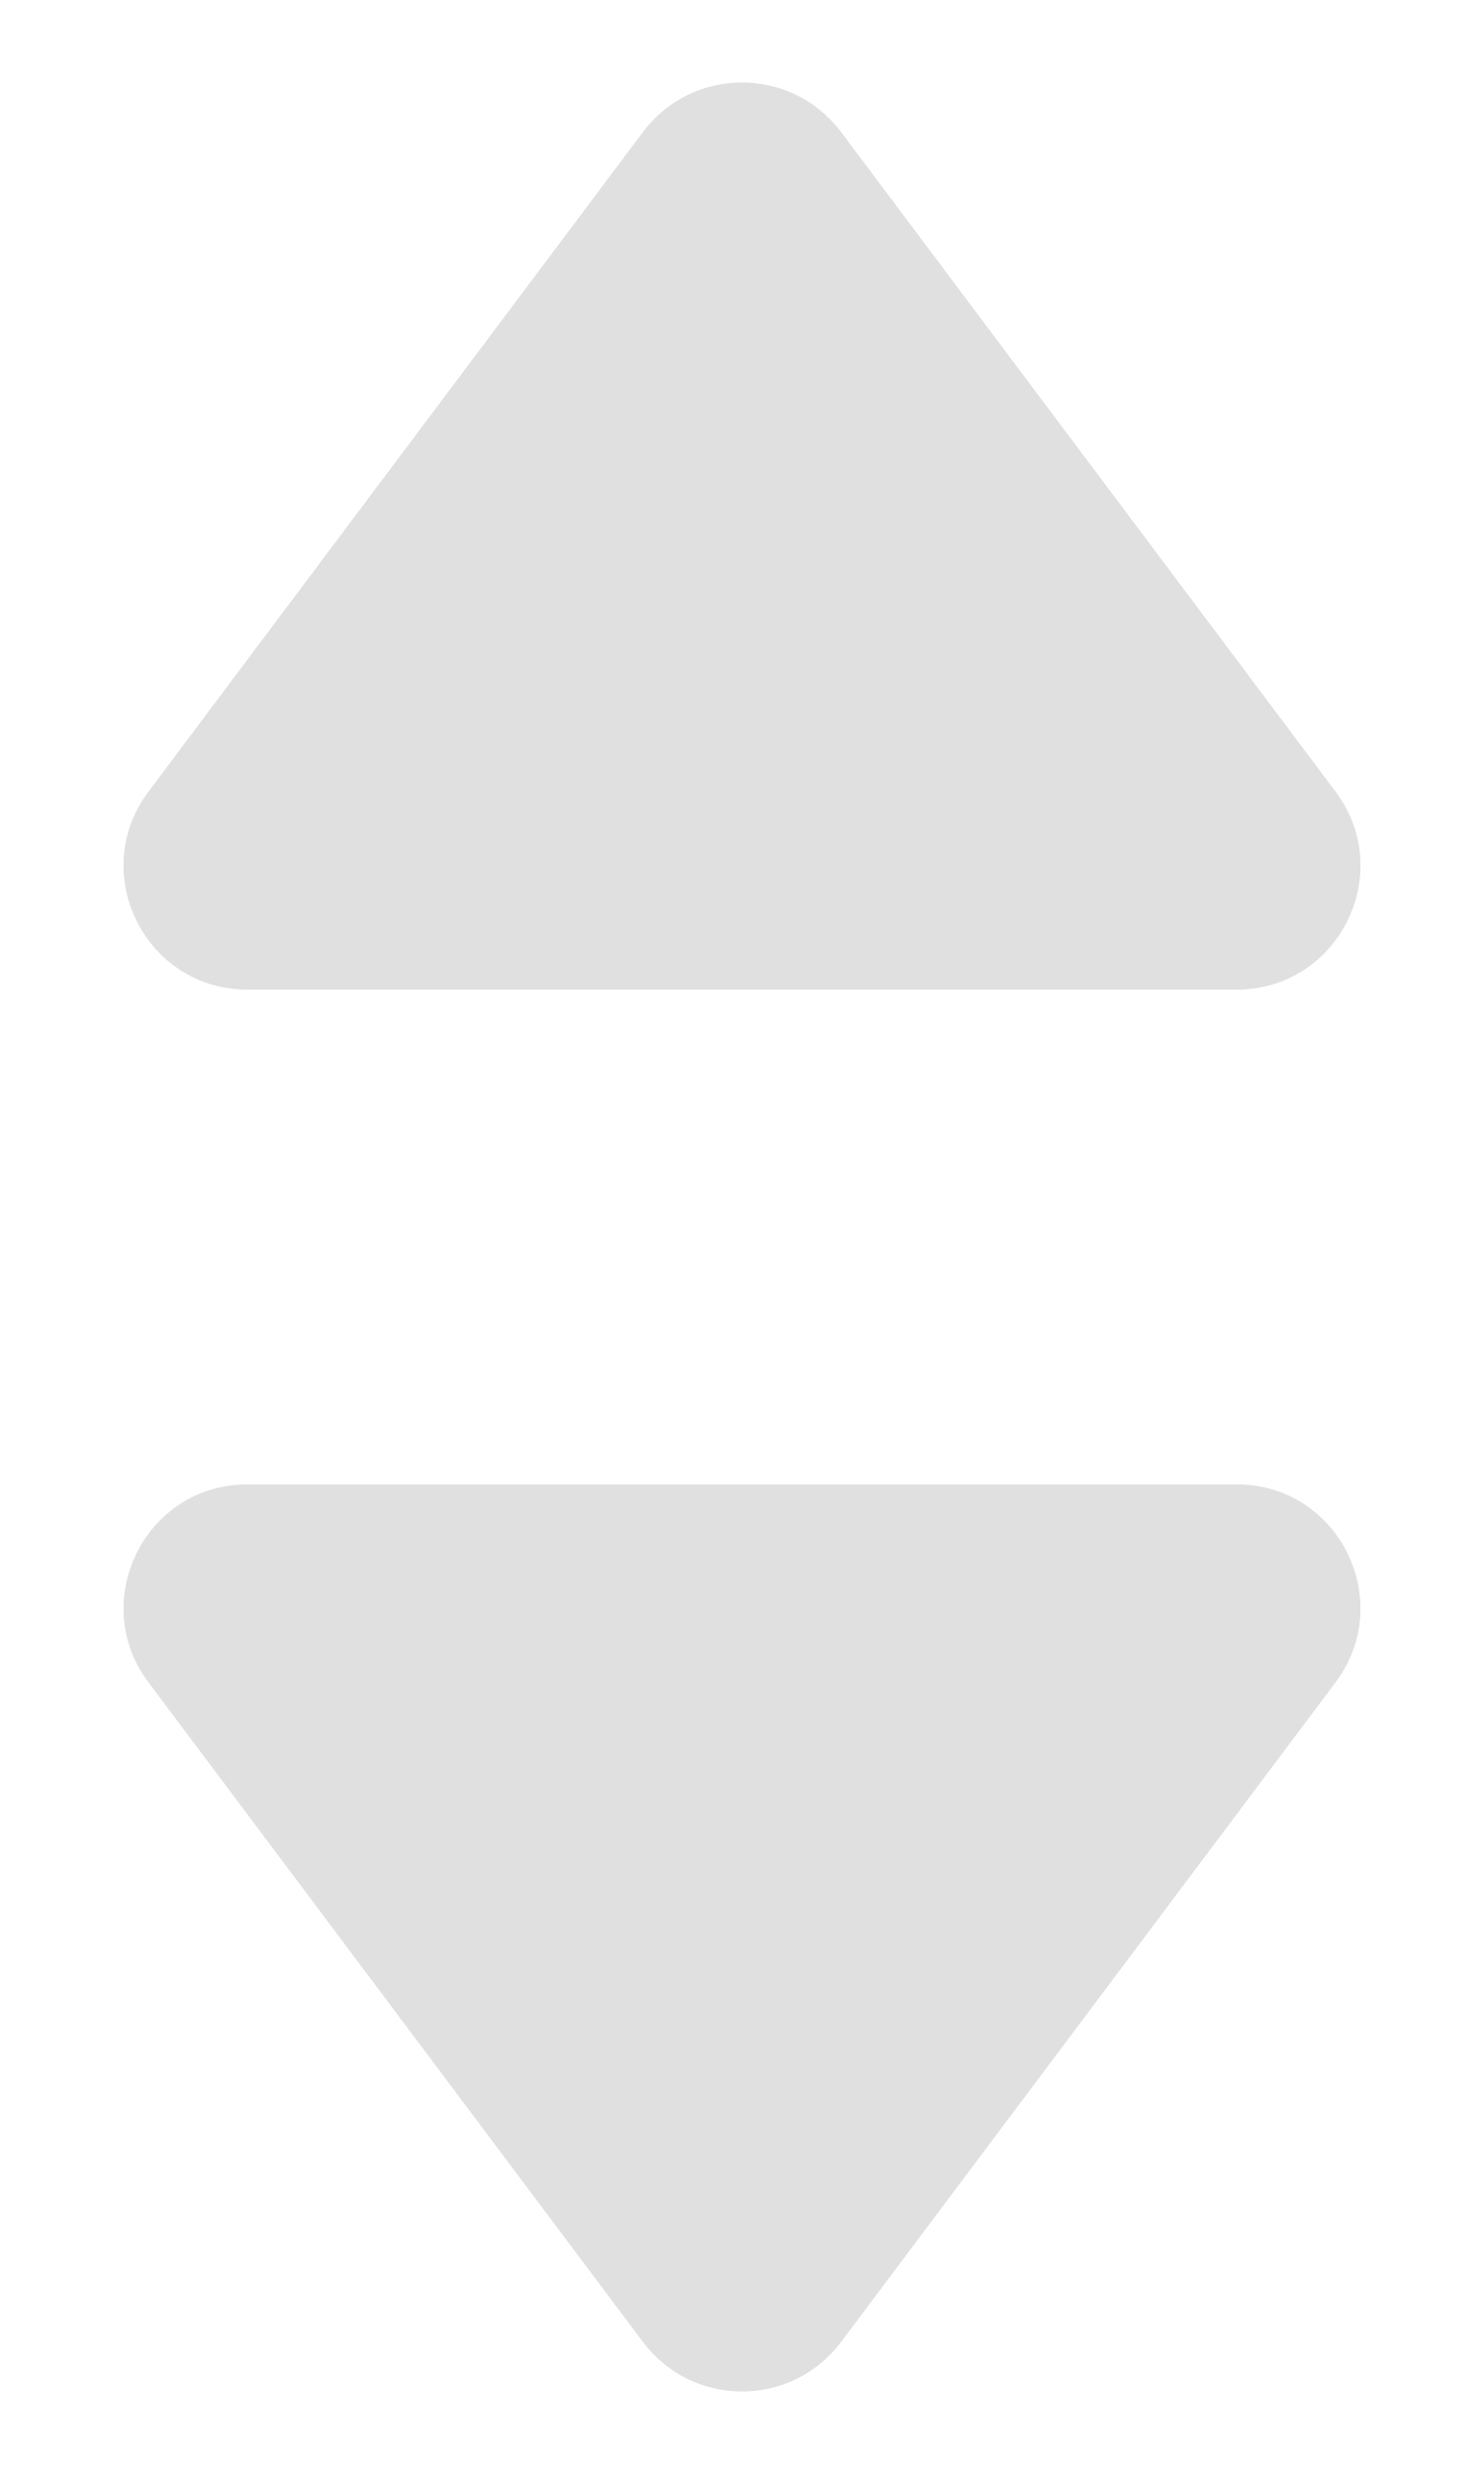
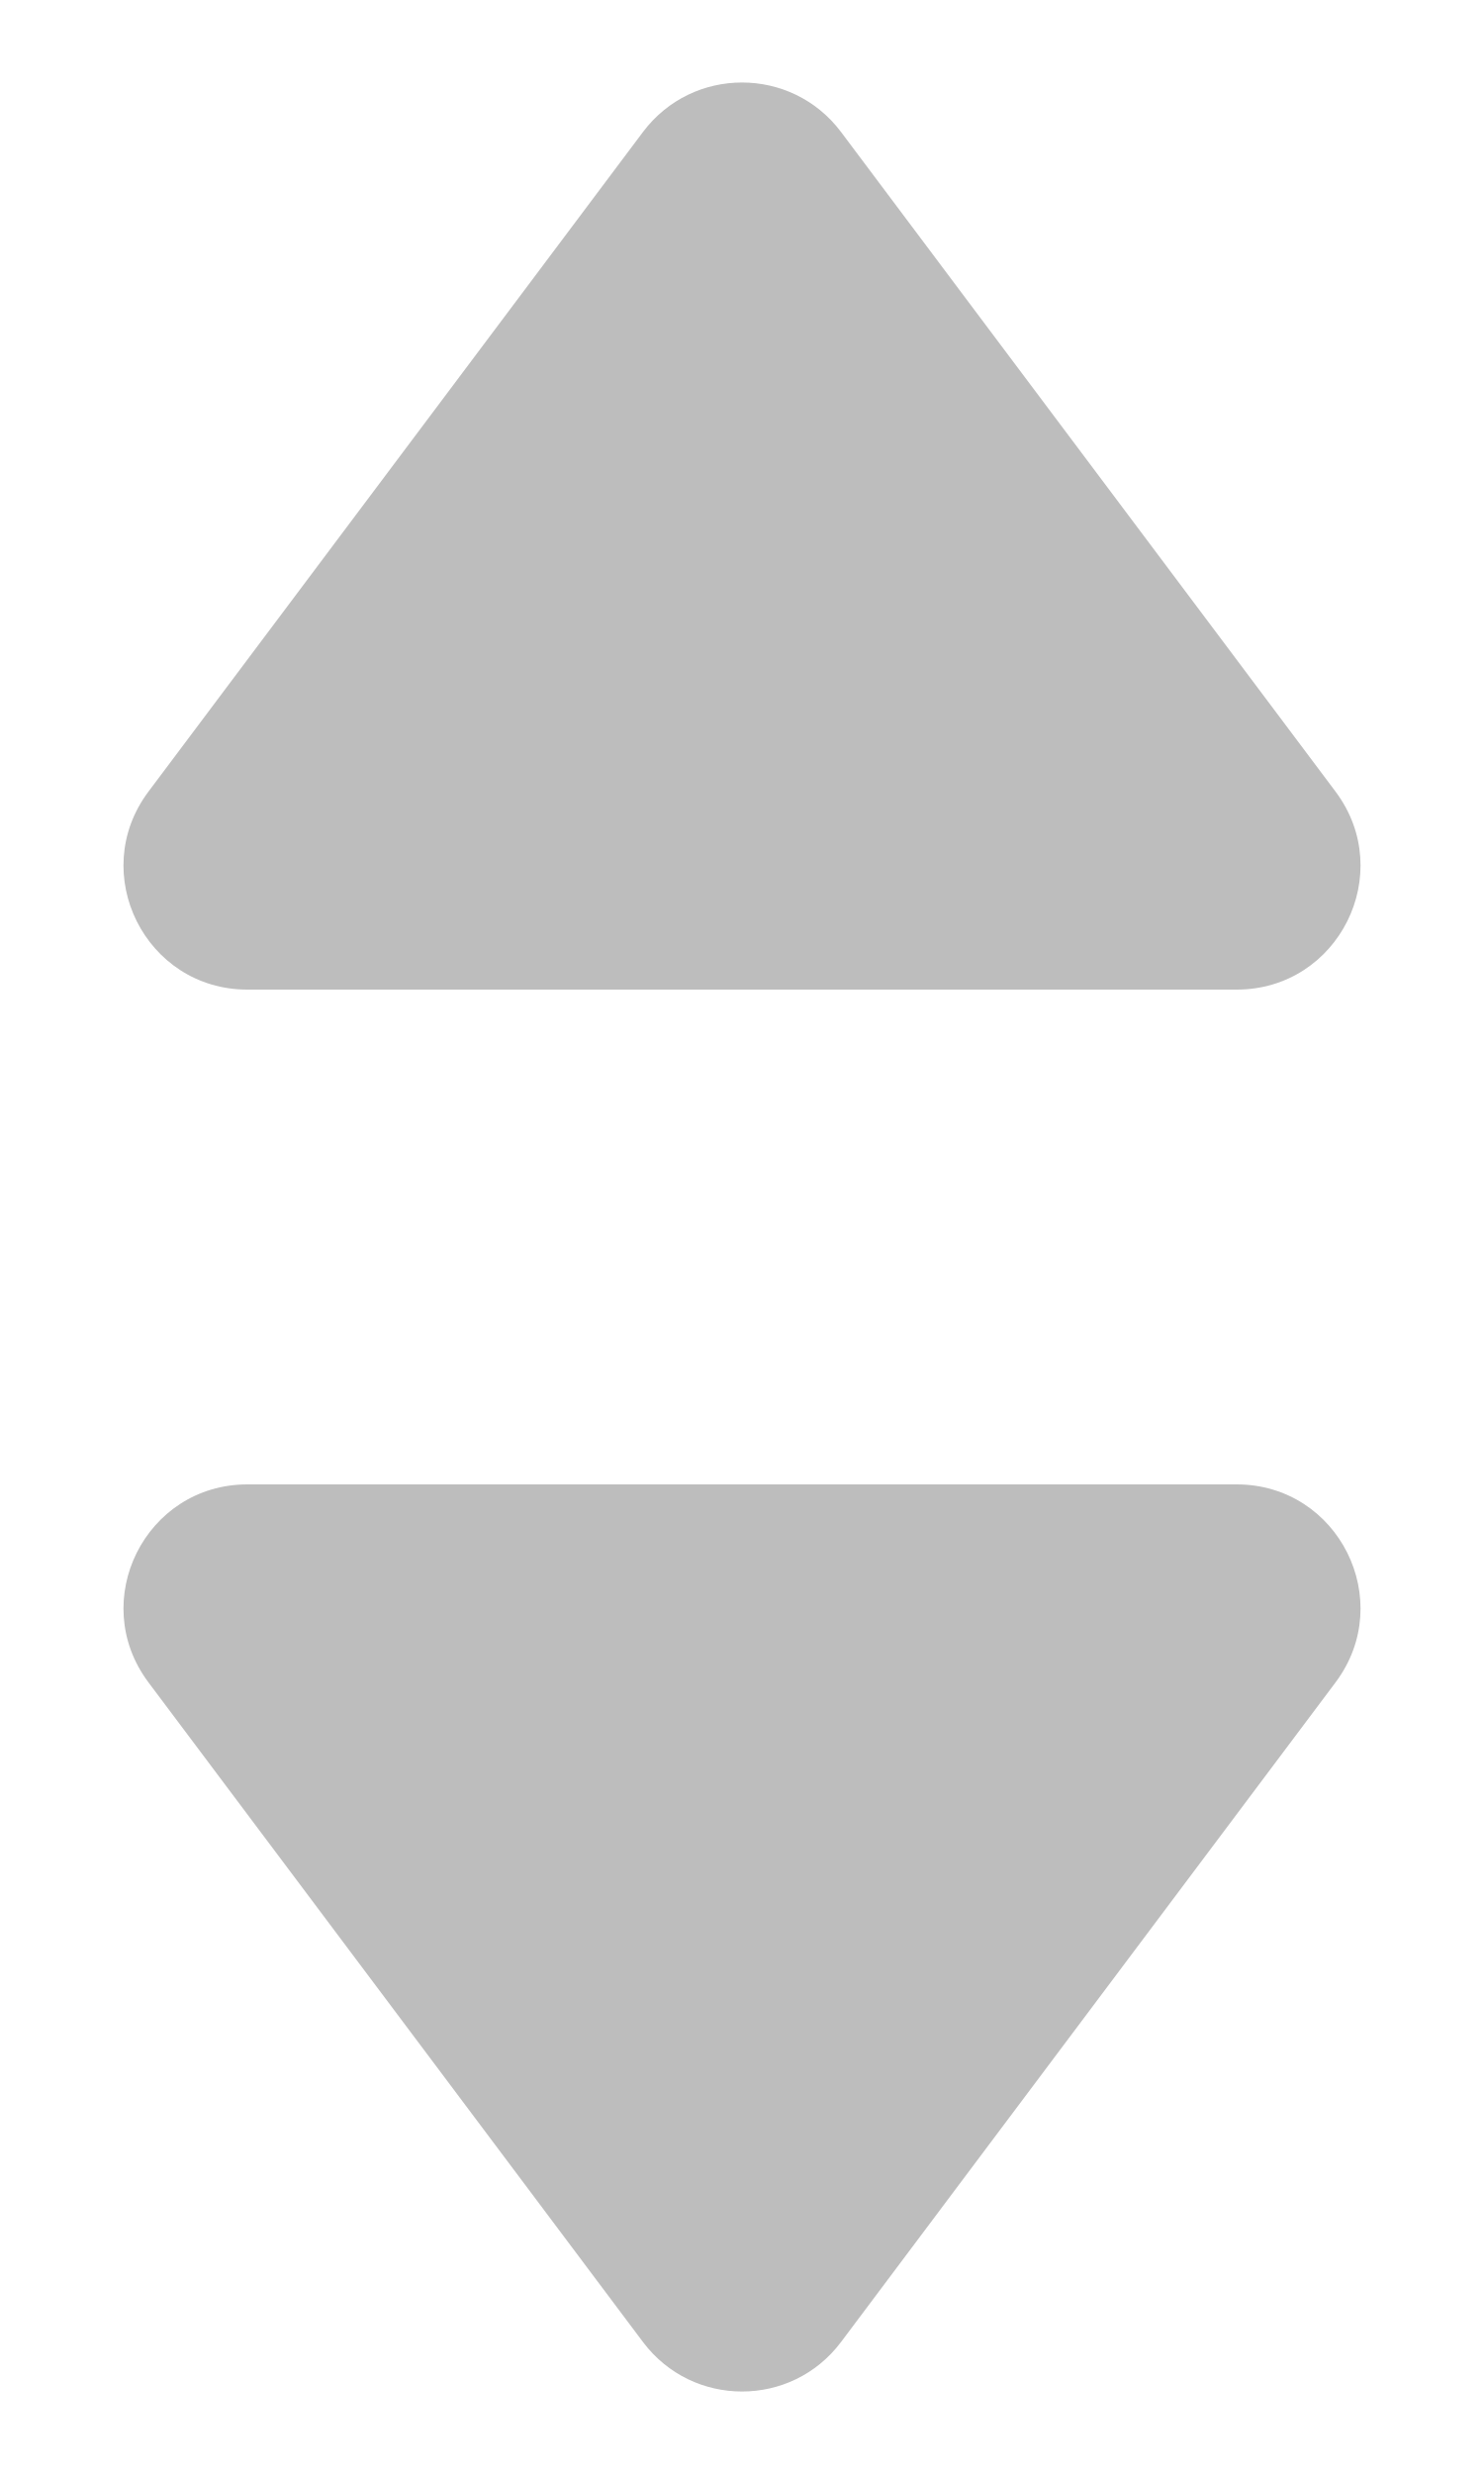
<svg xmlns="http://www.w3.org/2000/svg" width="6" height="10" viewBox="0 0 6 10" fill="none">
-   <path d="M0.6 6.8L2.6 9.467C2.8 9.733 3.2 9.733 3.4 9.467L5.4 6.8C5.647 6.47 5.412 6 5 6H1C0.588 6 0.353 6.47 0.6 6.8Z" fill="#E0E0E0" />
-   <path d="M0.6 3.2L2.6 0.533C2.8 0.267 3.2 0.267 3.4 0.533L5.4 3.2C5.647 3.53 5.412 4 5 4H1C0.588 4 0.353 3.53 0.6 3.2Z" fill="#E0E0E0" />
+   <path d="M0.6 6.8L2.6 9.467C2.8 9.733 3.2 9.733 3.4 9.467L5.4 6.8C5.647 6.47 5.412 6 5 6H1C0.588 6 0.353 6.47 0.6 6.8Z" fill="#BDBDBD" />
+   <path d="M0.6 3.2L2.6 0.533C2.8 0.267 3.2 0.267 3.4 0.533L5.4 3.2C5.647 3.53 5.412 4 5 4H1C0.588 4 0.353 3.53 0.6 3.2Z" fill="#BDBDBD" />
</svg>
